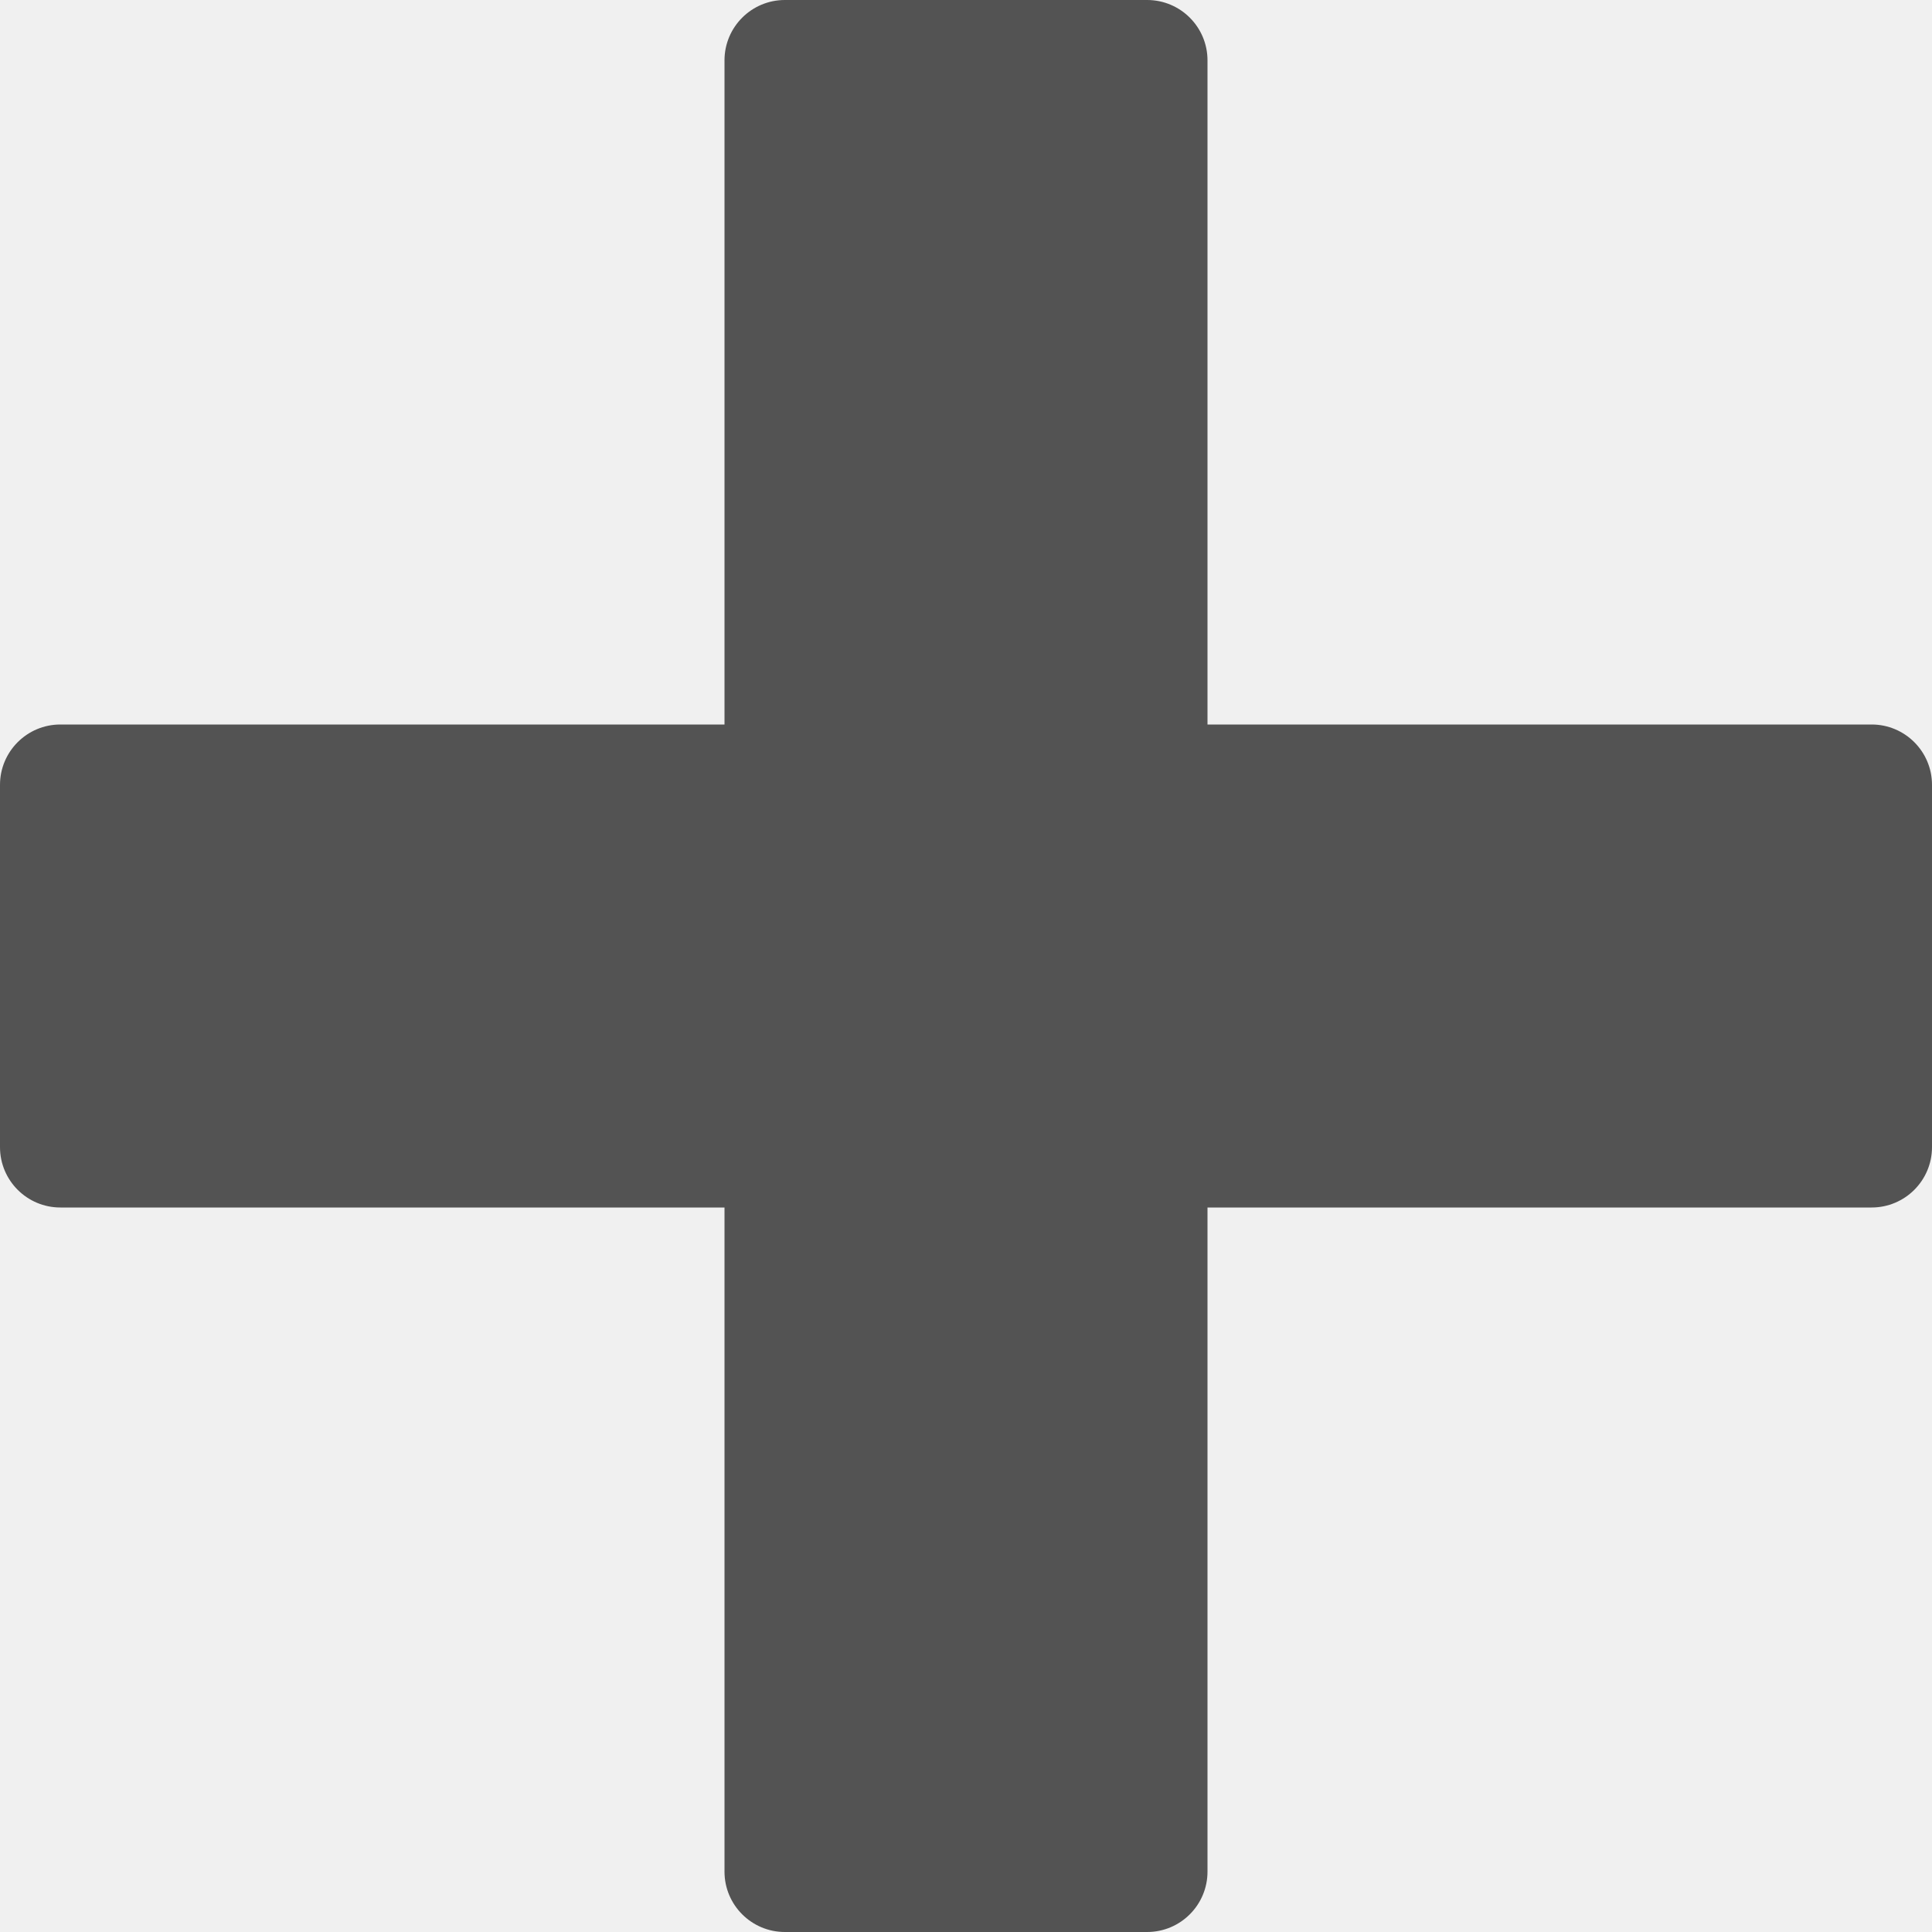
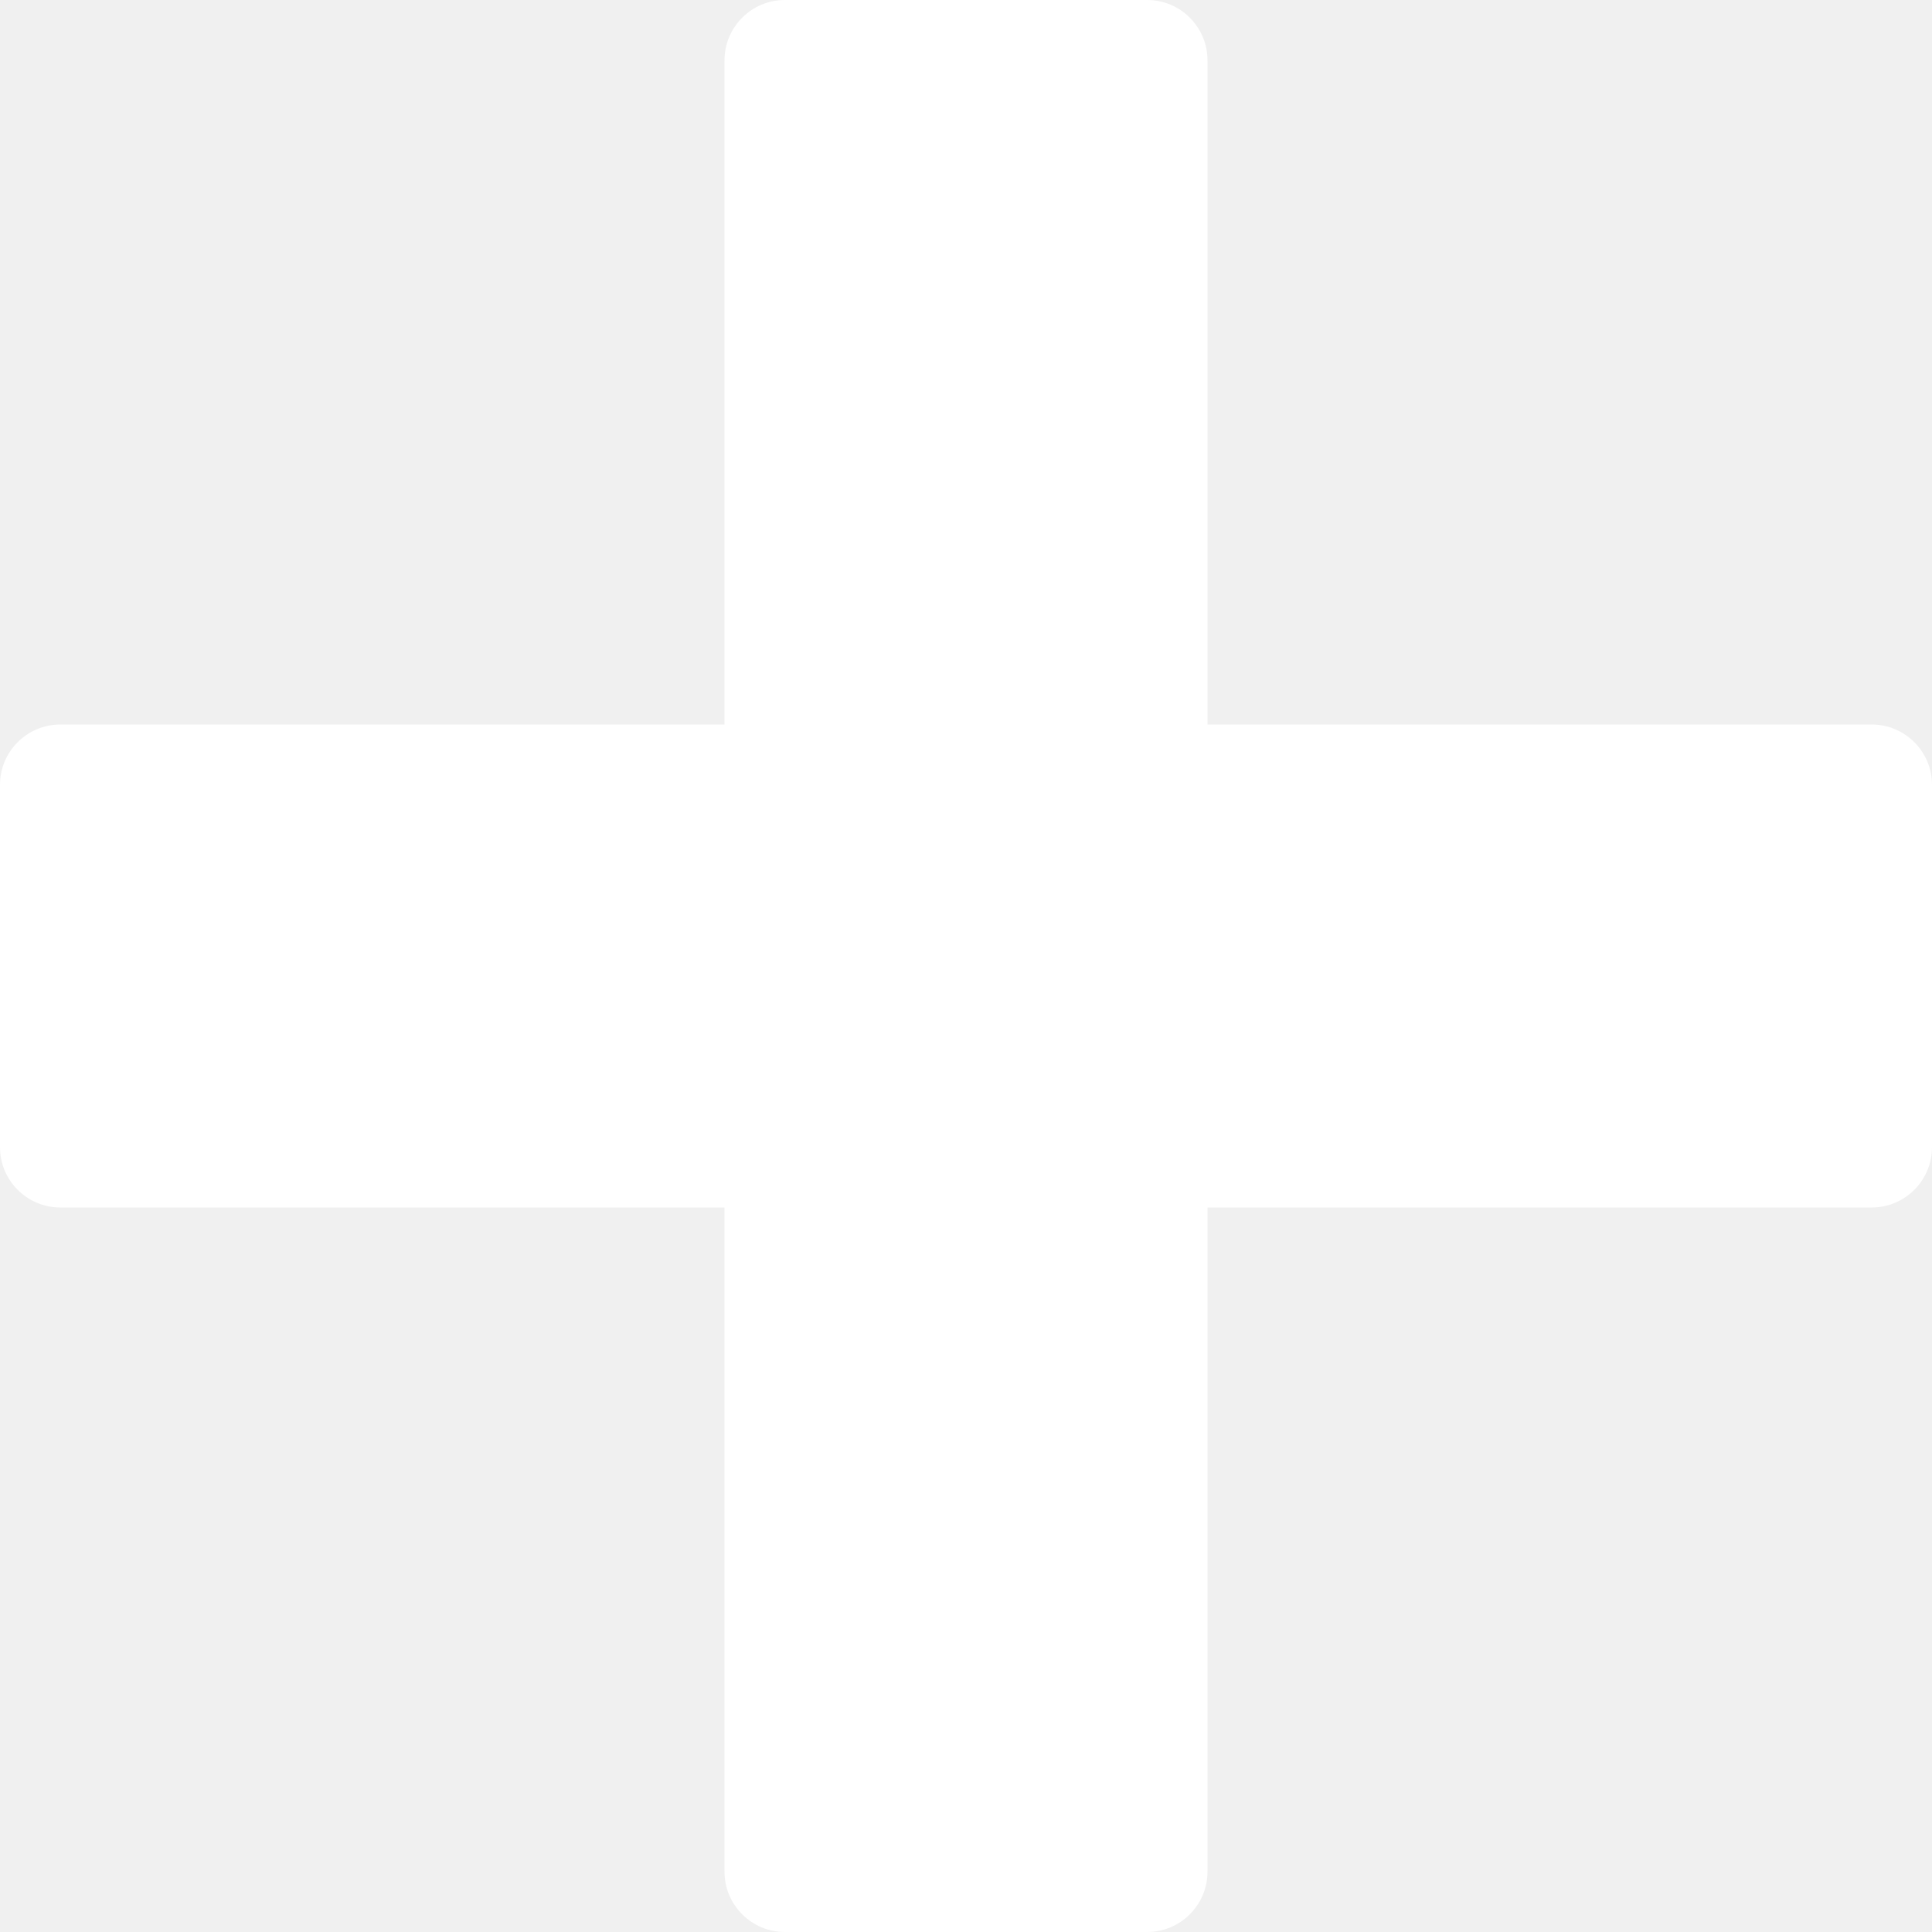
<svg xmlns="http://www.w3.org/2000/svg" version="1.1" width="512" height="512" viewBox="0 0 512 512" id="svg6898">
  <defs id="defs6905" />
  <g id="icomoon-ignore" />
-   <path d="M496 192h-176v-176c0-8.836-7.164-16-16-16h-96c-8.836 0-16 7.164-16 16v176h-176c-8.836 0-16 7.164-16 16v96c0 8.836 7.164 16 16 16h176v176c0 8.836 7.164 16 16 16h96c8.836 0 16-7.164 16-16v-176h176c8.836 0 16-7.164 16-16v-96c0-8.836-7.164-16-16-16z" id="path6901" style="fill:#535353;fill-opacity:1" />
+   <path d="M496 192h-176v-176c0-8.836-7.164-16-16-16h-96c-8.836 0-16 7.164-16 16v176h-176c-8.836 0-16 7.164-16 16v96c0 8.836 7.164 16 16 16h176v176c0 8.836 7.164 16 16 16h96c8.836 0 16-7.164 16-16v-176h176c8.836 0 16-7.164 16-16v-96c0-8.836-7.164-16-16-16z" id="path6901" style="fill:#ffffff;fill-opacity:1" />
</svg>
